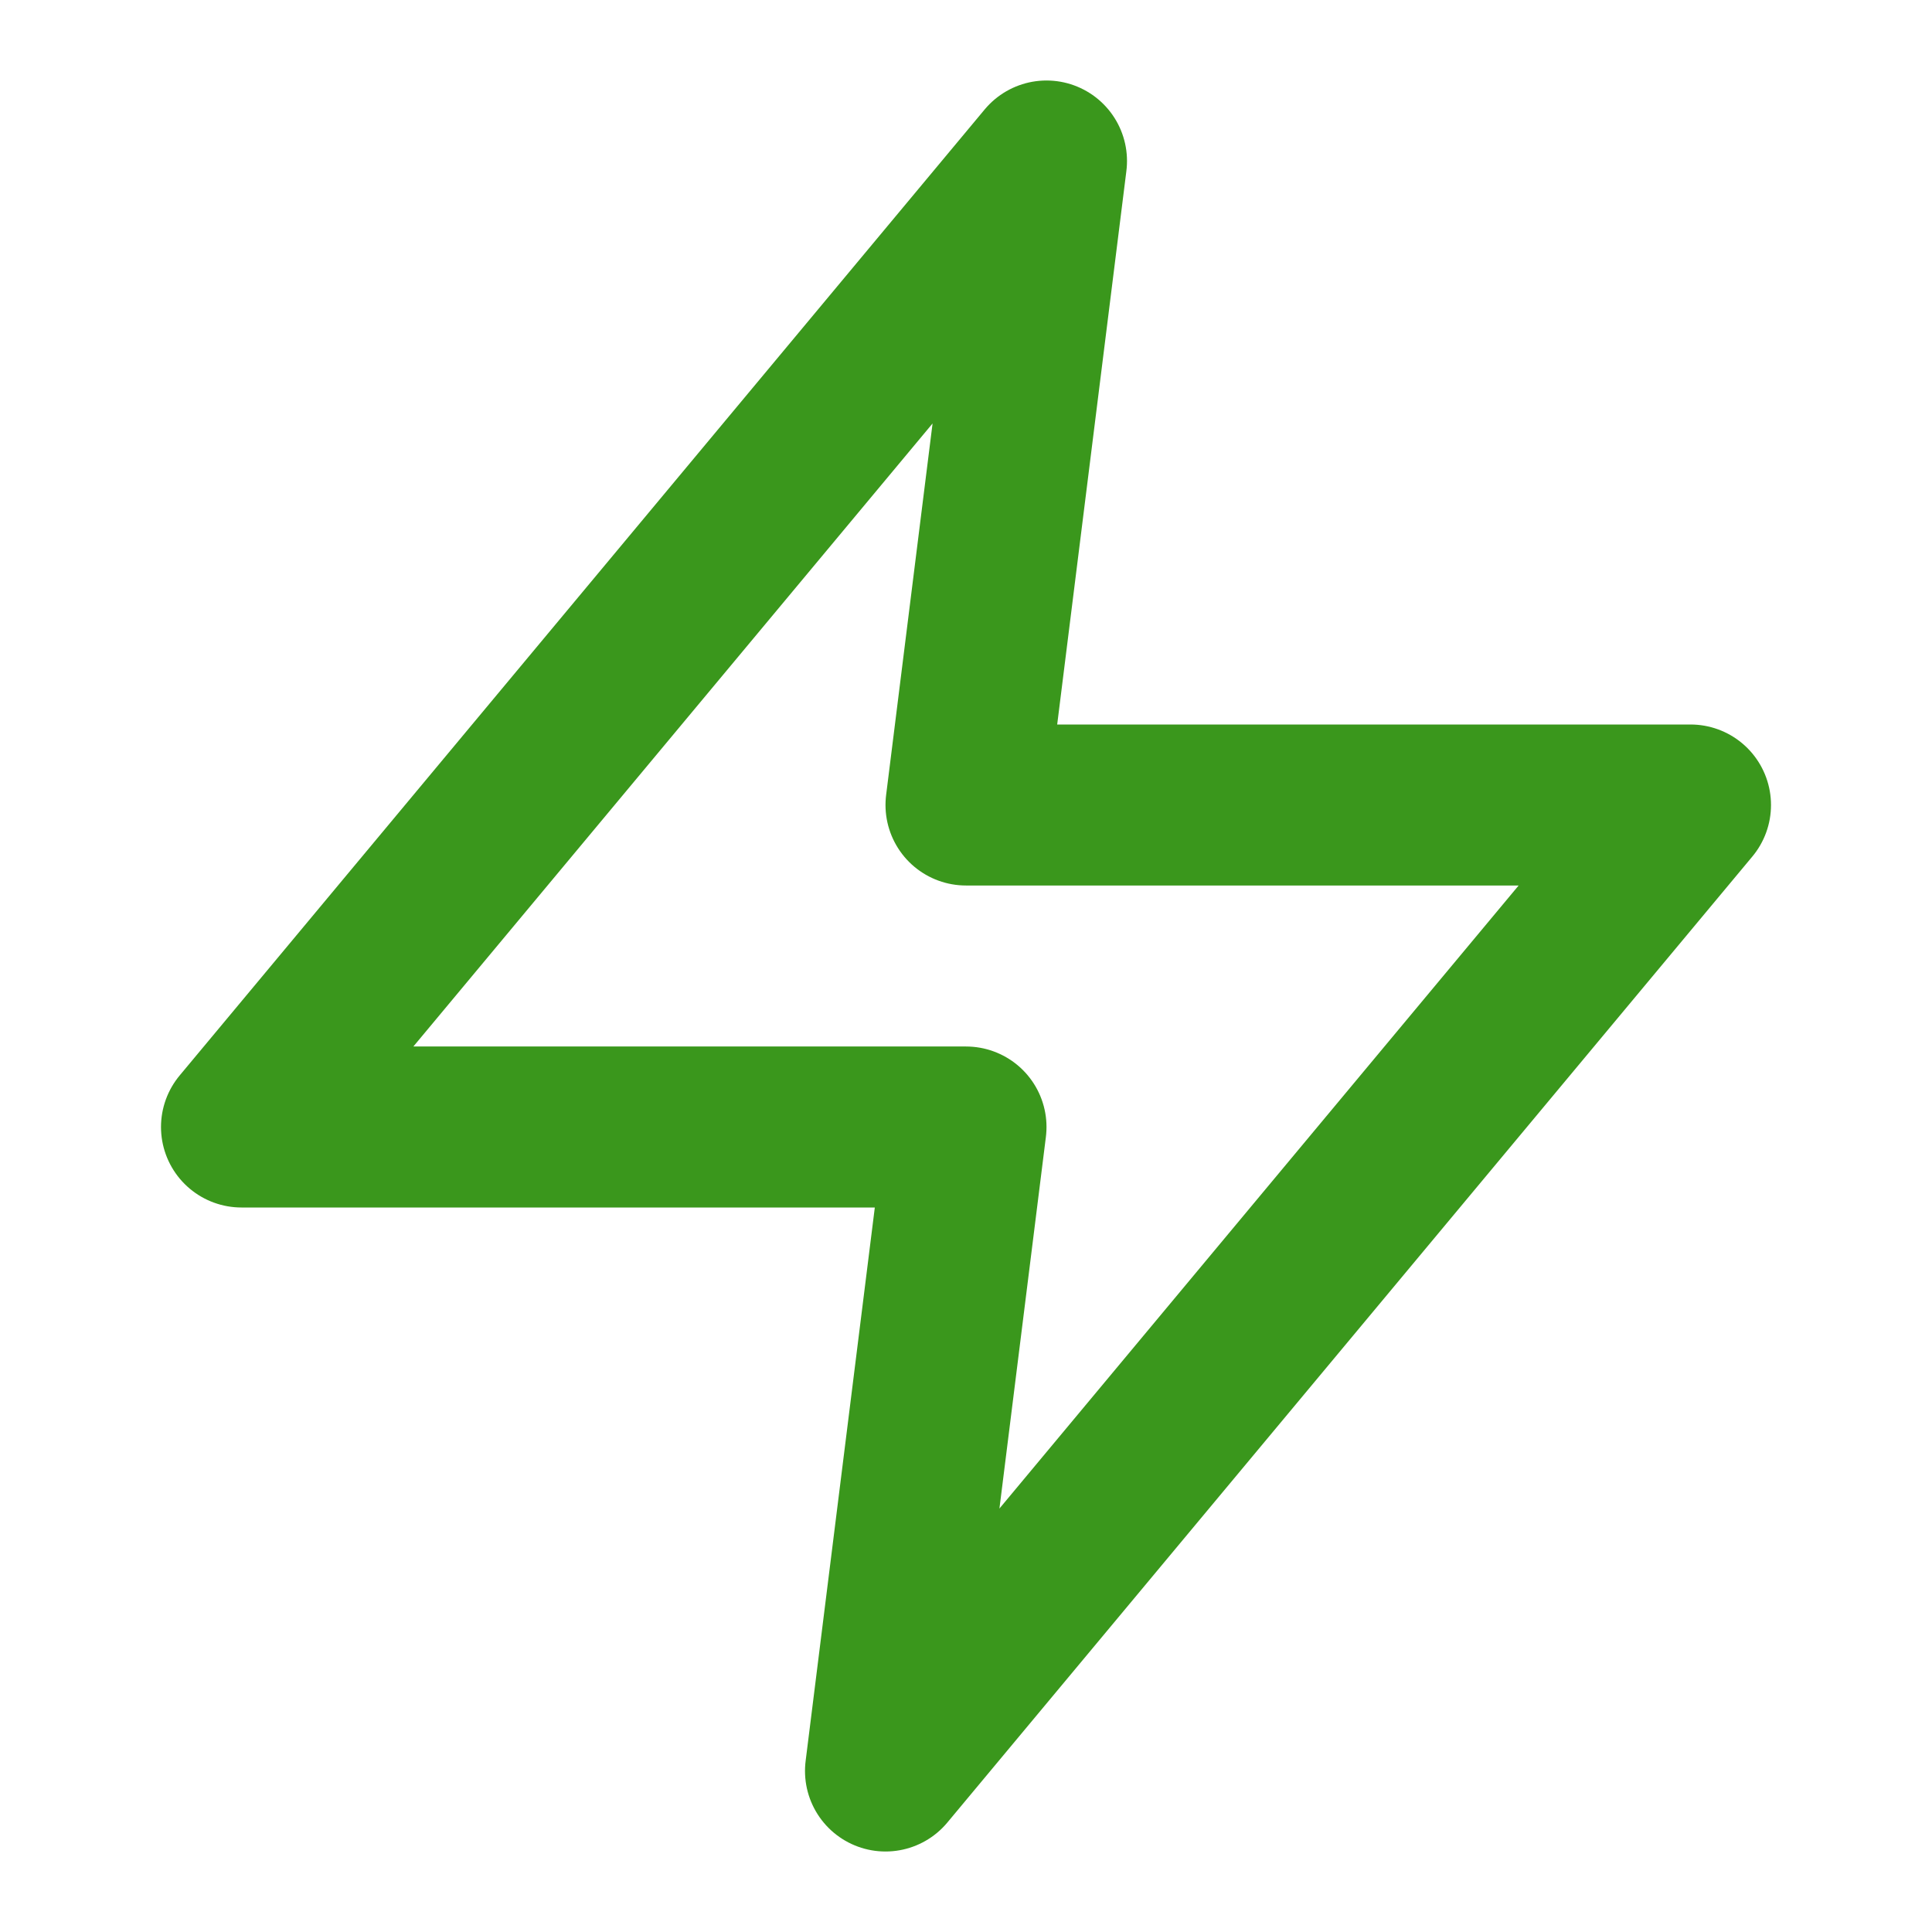
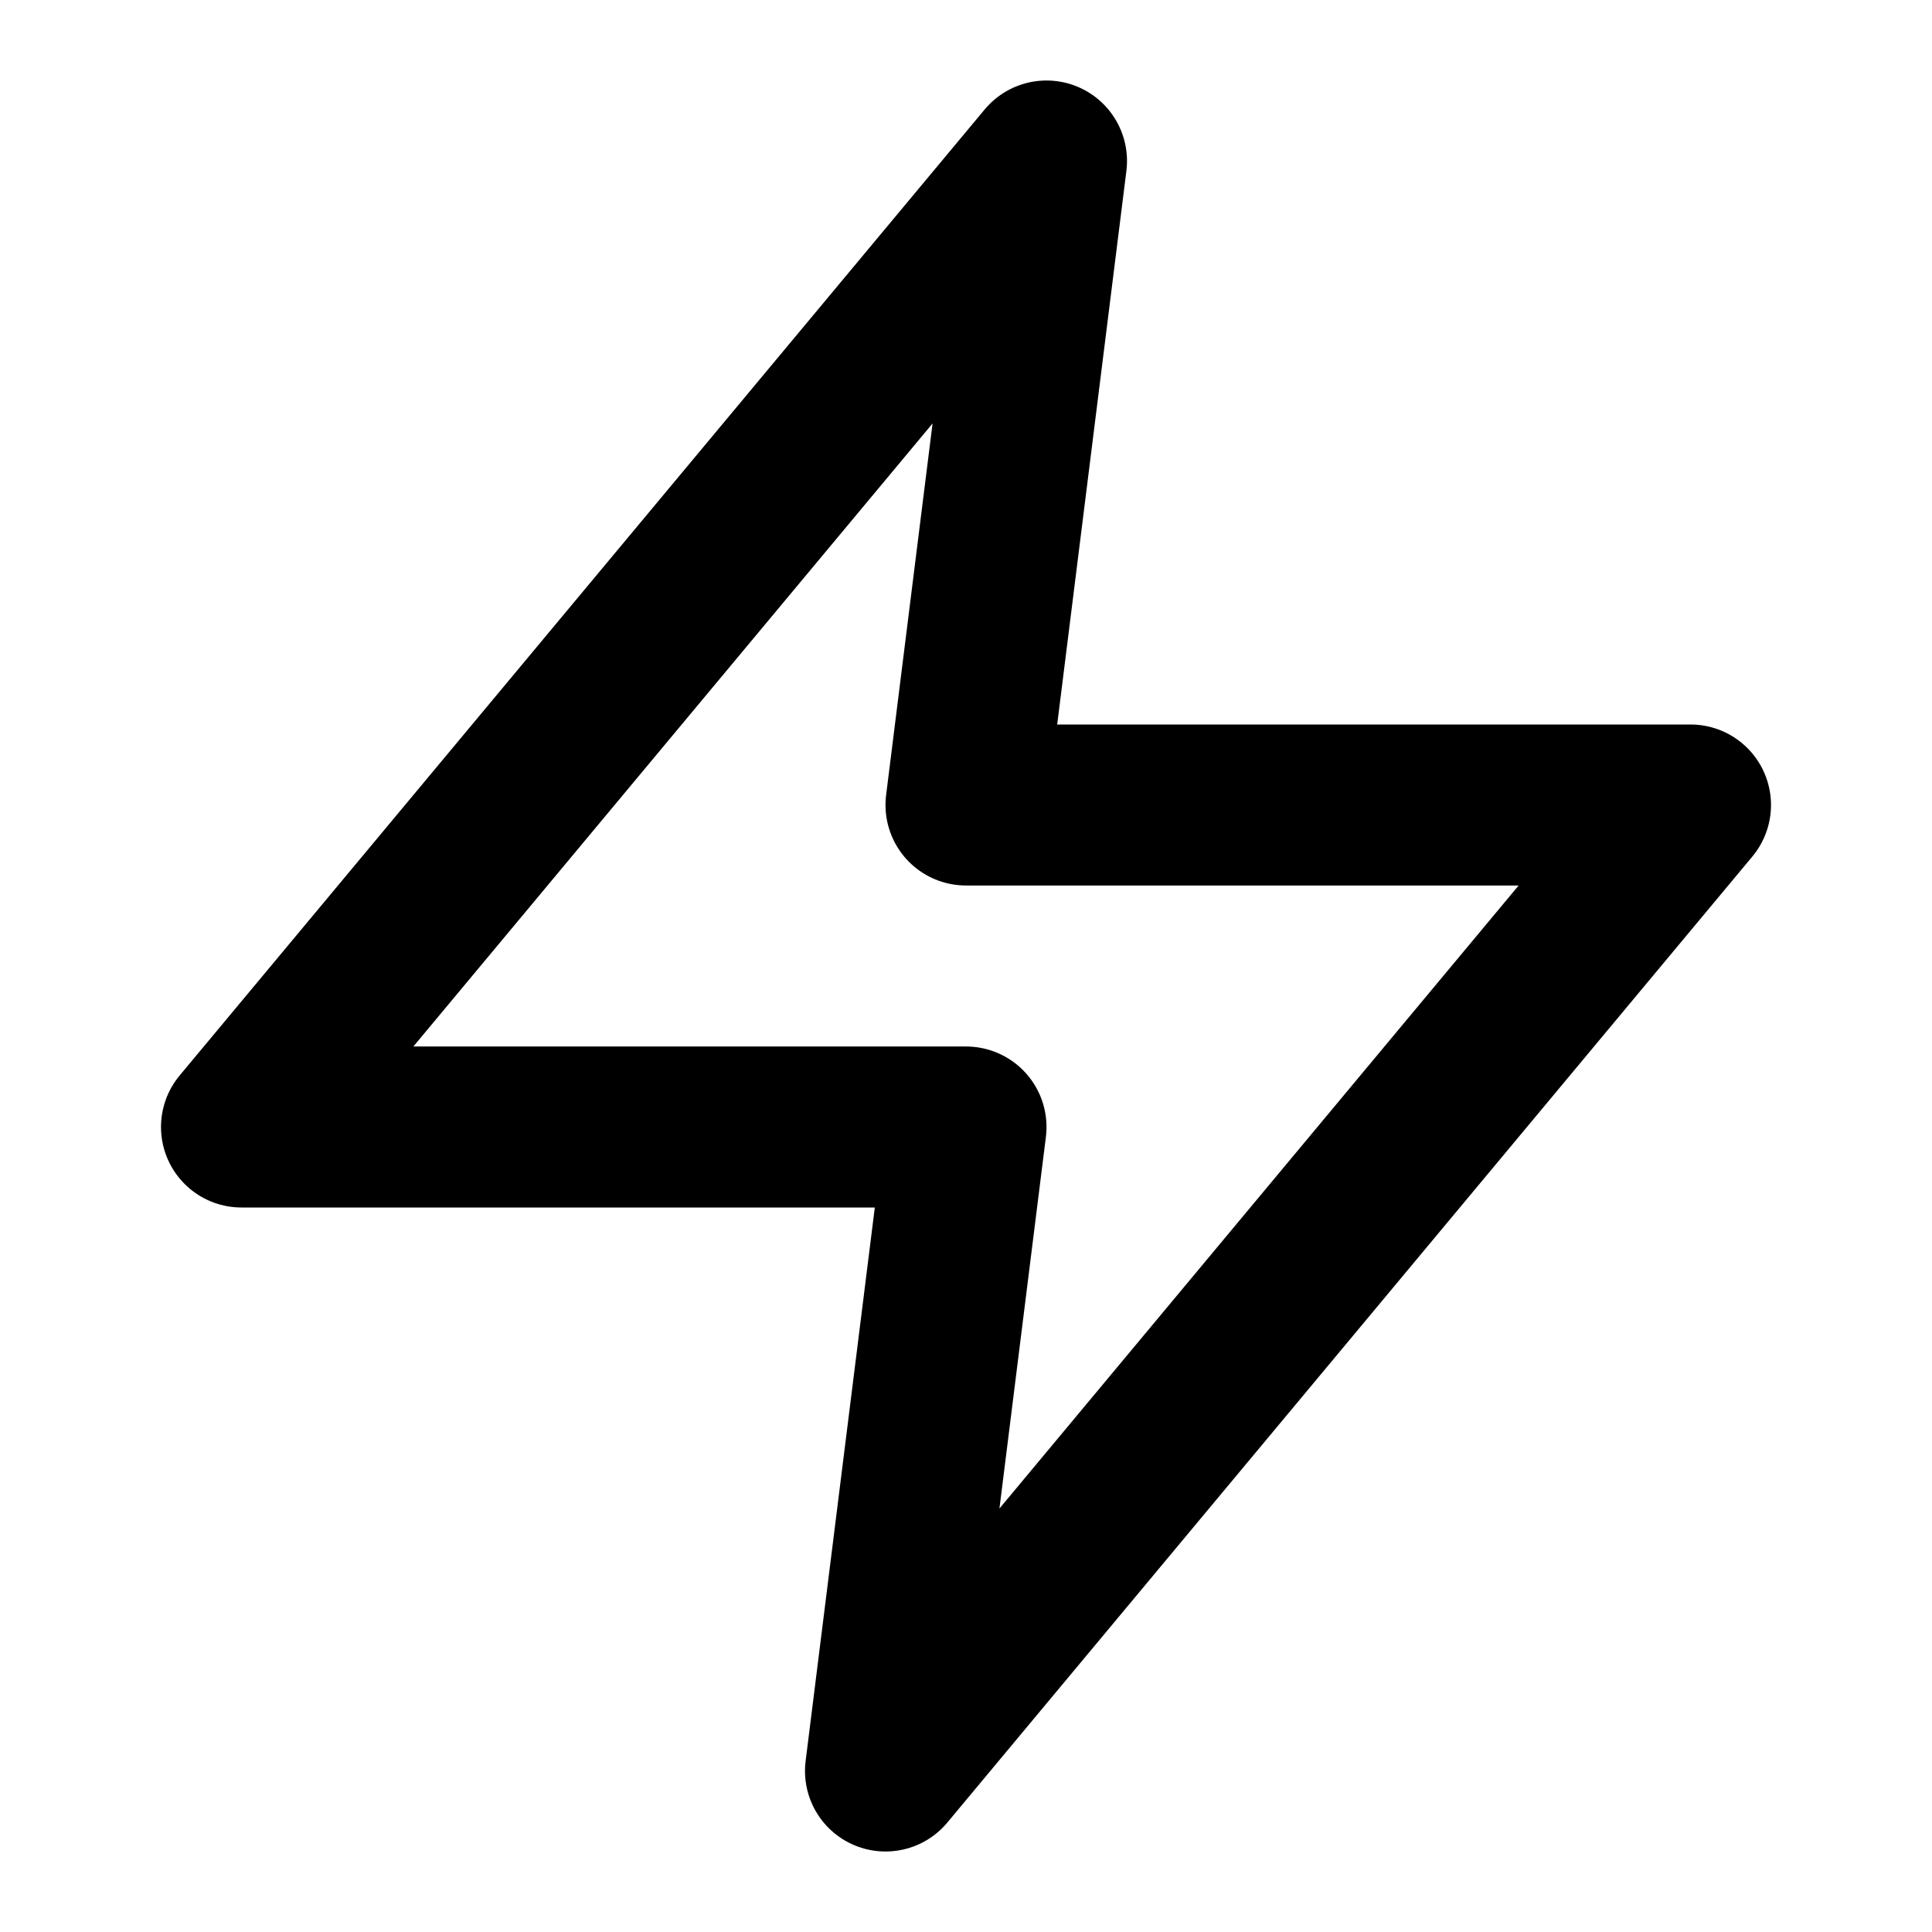
- <svg xmlns="http://www.w3.org/2000/svg" width="24" height="24" viewBox="0 0 24 24" fill="none" stroke="#3a971c" stroke-width="2" stroke-linecap="round" stroke-linejoin="round" class="feather feather-zap">
+ <svg xmlns="http://www.w3.org/2000/svg" width="24" height="24" viewBox="0 0 24 24" fill="none" stroke="currentColor" stroke-width="2" stroke-linecap="round" stroke-linejoin="round" class="feather feather-zap">
  <polygon points="13 2 3 14 12 14 11 22 21 10 12 10 13 2" />
</svg>
